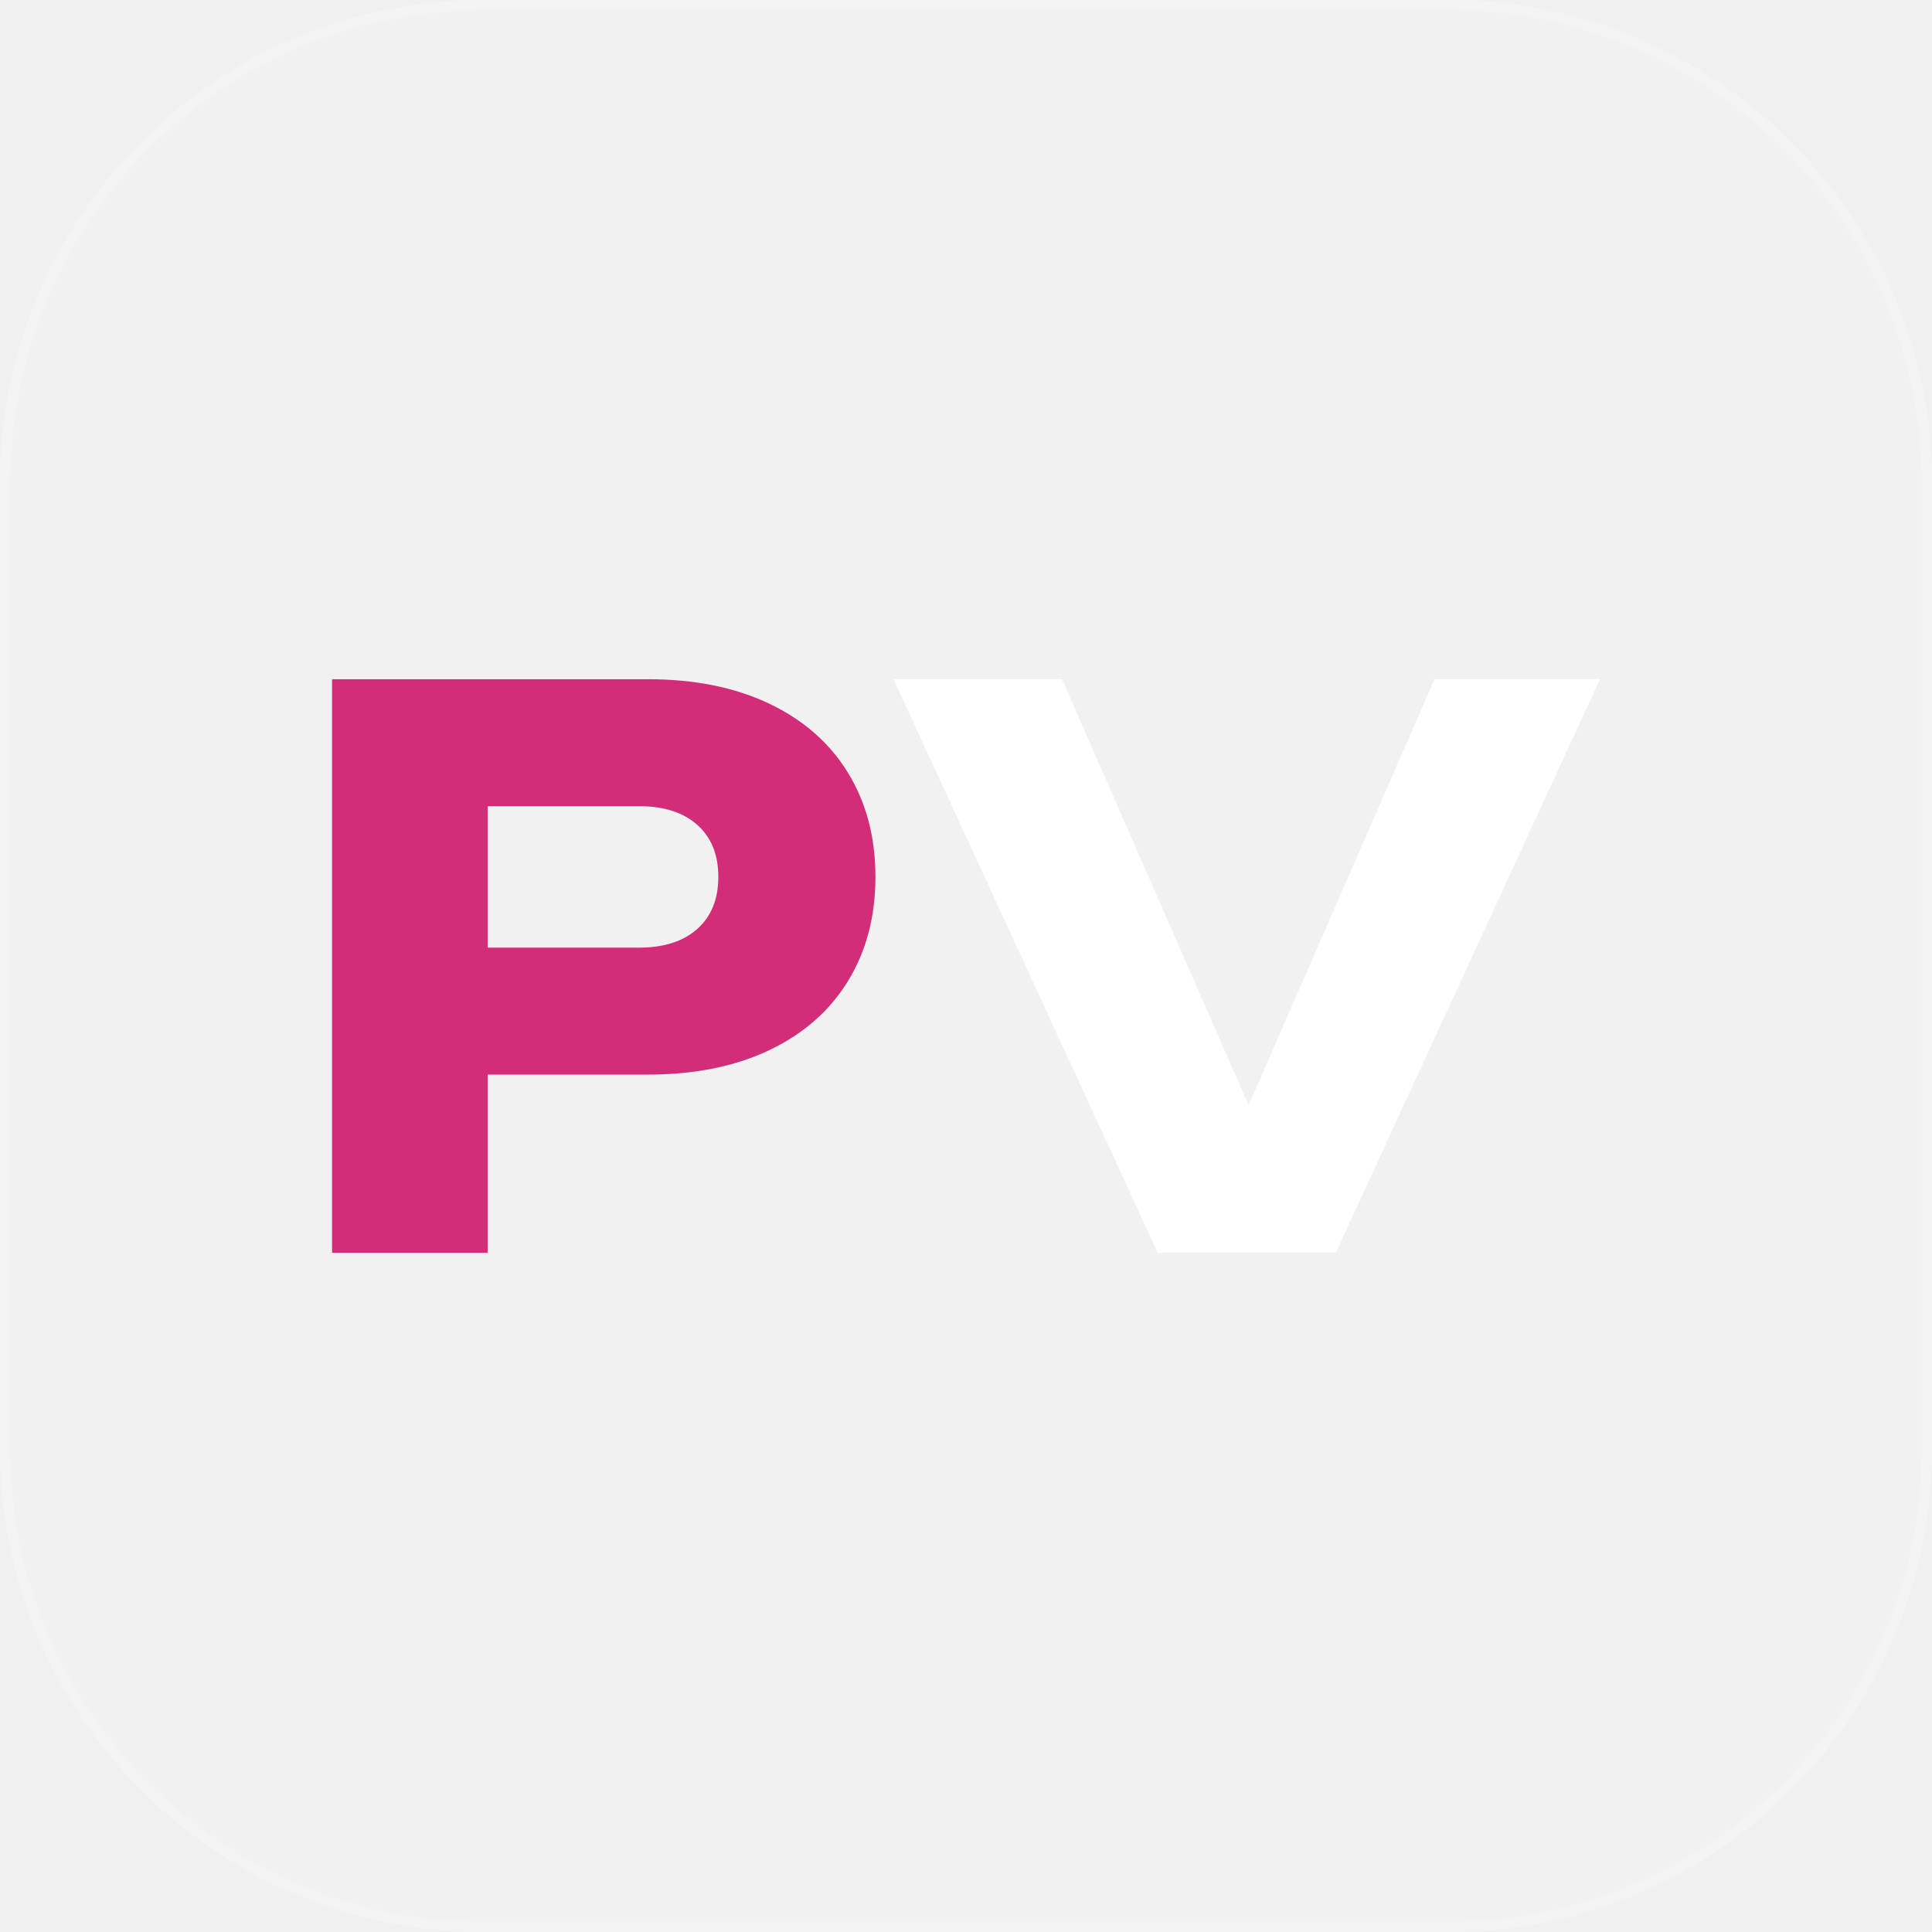
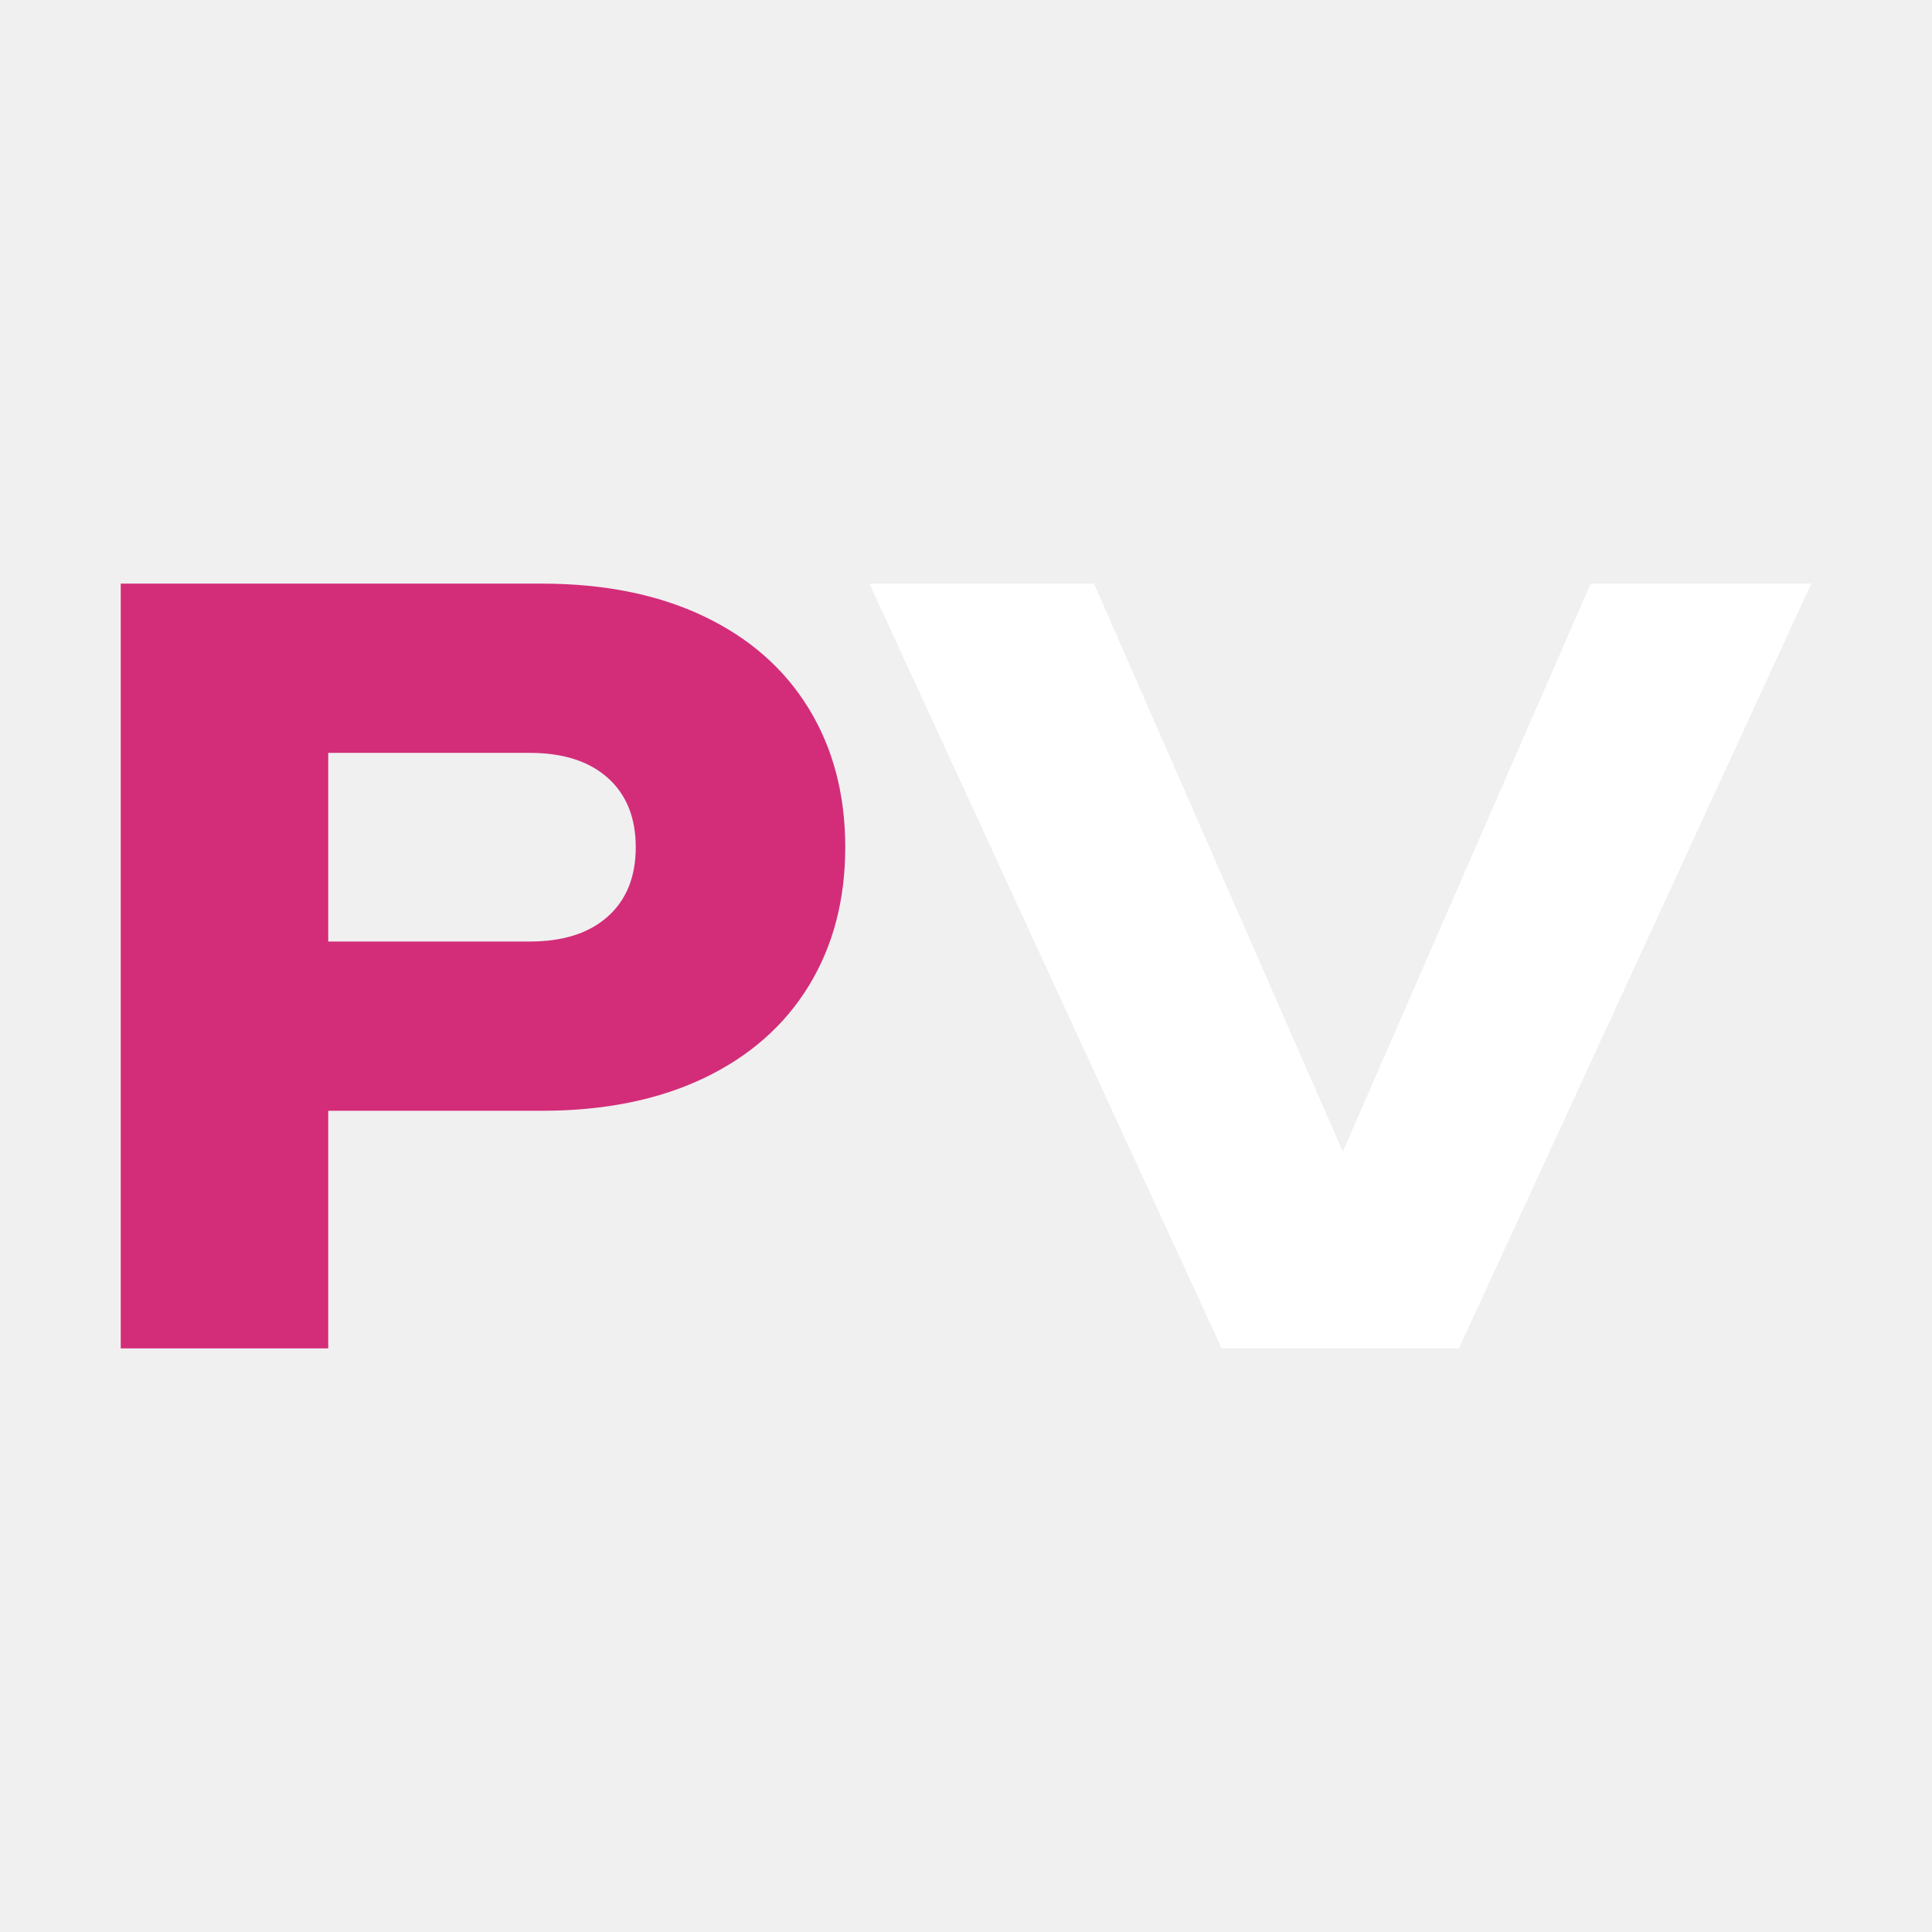
- <svg xmlns="http://www.w3.org/2000/svg" width="96" height="96" viewBox="0 0 96 96" fill="none">
-   <rect width="96" height="96" rx="24" fill="white" fill-opacity="0.08" />
-   <path d="M32.19 33.75C34.513 33.75 36.525 34.155 38.227 34.966C39.929 35.777 41.233 36.923 42.14 38.405C43.047 39.887 43.5 41.61 43.5 43.573C43.5 45.536 43.047 47.259 42.14 48.741C41.233 50.223 39.929 51.369 38.227 52.18C36.525 52.991 34.513 53.396 32.19 53.396H24.233V62.25H16.5V33.75H32.19ZM31.742 47.088C32.985 47.088 33.953 46.778 34.649 46.157C35.345 45.536 35.693 44.675 35.693 43.573C35.693 42.471 35.345 41.61 34.649 40.989C33.953 40.368 32.985 40.058 31.742 40.058H24.233V47.088H31.742Z" fill="#D32D79" />
-   <path d="M52.77 33.75L62.044 54.916L71.28 33.75H79.5L66.37 62.25H57.529L44.4 33.75H52.77Z" fill="white" />
-   <rect x="0.25" y="0.25" width="95.5" height="95.5" rx="23.75" stroke="white" stroke-opacity="0.16" stroke-width="0.5" />
+ <svg xmlns="http://www.w3.org/2000/svg" width="48" height="48" viewBox="0 0 48 48" fill="none">
+   <path d="M13.46 14.5C15.008 14.5 16.35 14.77 17.485 15.311C18.619 15.851 19.489 16.615 20.093 17.603C20.698 18.591 21 19.74 21 21.049C21 22.358 20.698 23.506 20.093 24.494C19.489 25.482 18.619 26.246 17.485 26.787C16.35 27.327 15.008 27.597 13.46 27.597H8.155V33.5H3V14.5H13.46ZM13.162 23.392C13.99 23.392 14.636 23.185 15.1 22.771C15.563 22.358 15.795 21.783 15.795 21.049C15.795 20.314 15.563 19.74 15.1 19.326C14.636 18.912 13.99 18.705 13.162 18.705H8.155V23.392H13.162Z" fill="#D32D79" />
+   <path d="M27.18 14.5L33.362 28.611L39.52 14.5H45L36.247 33.5H30.353L21.6 14.5H27.18Z" fill="white" />
</svg>
